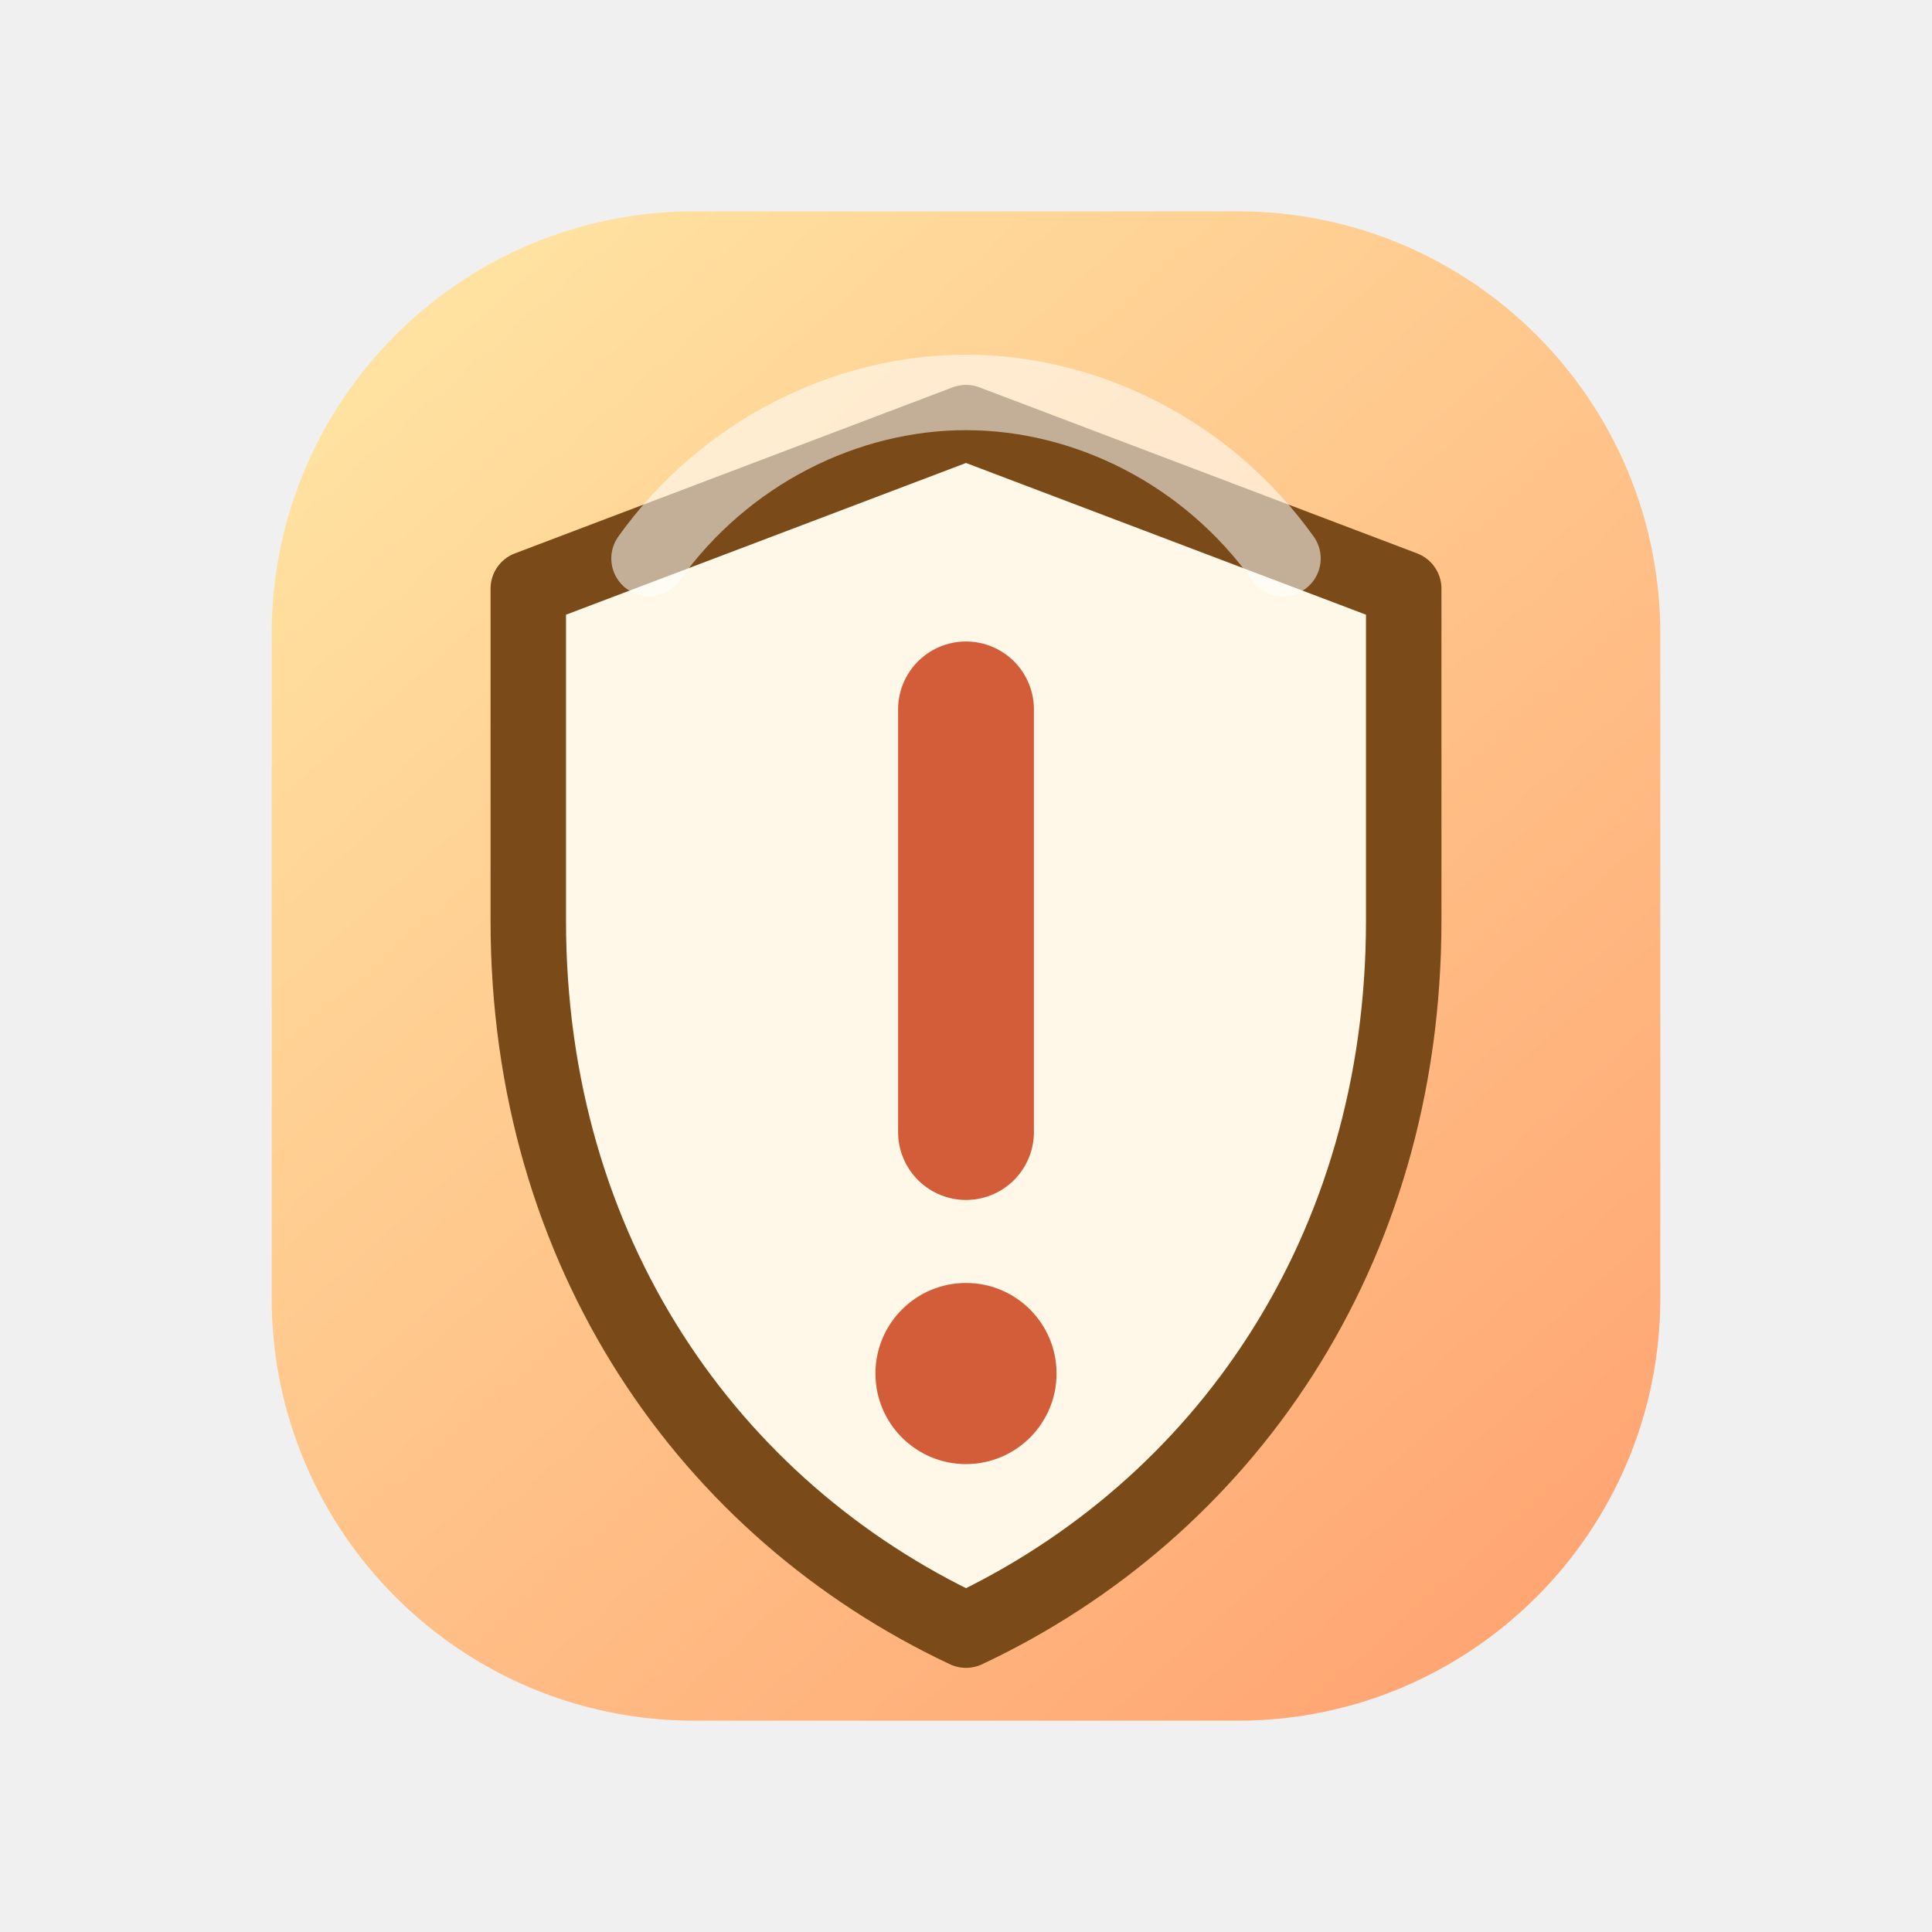
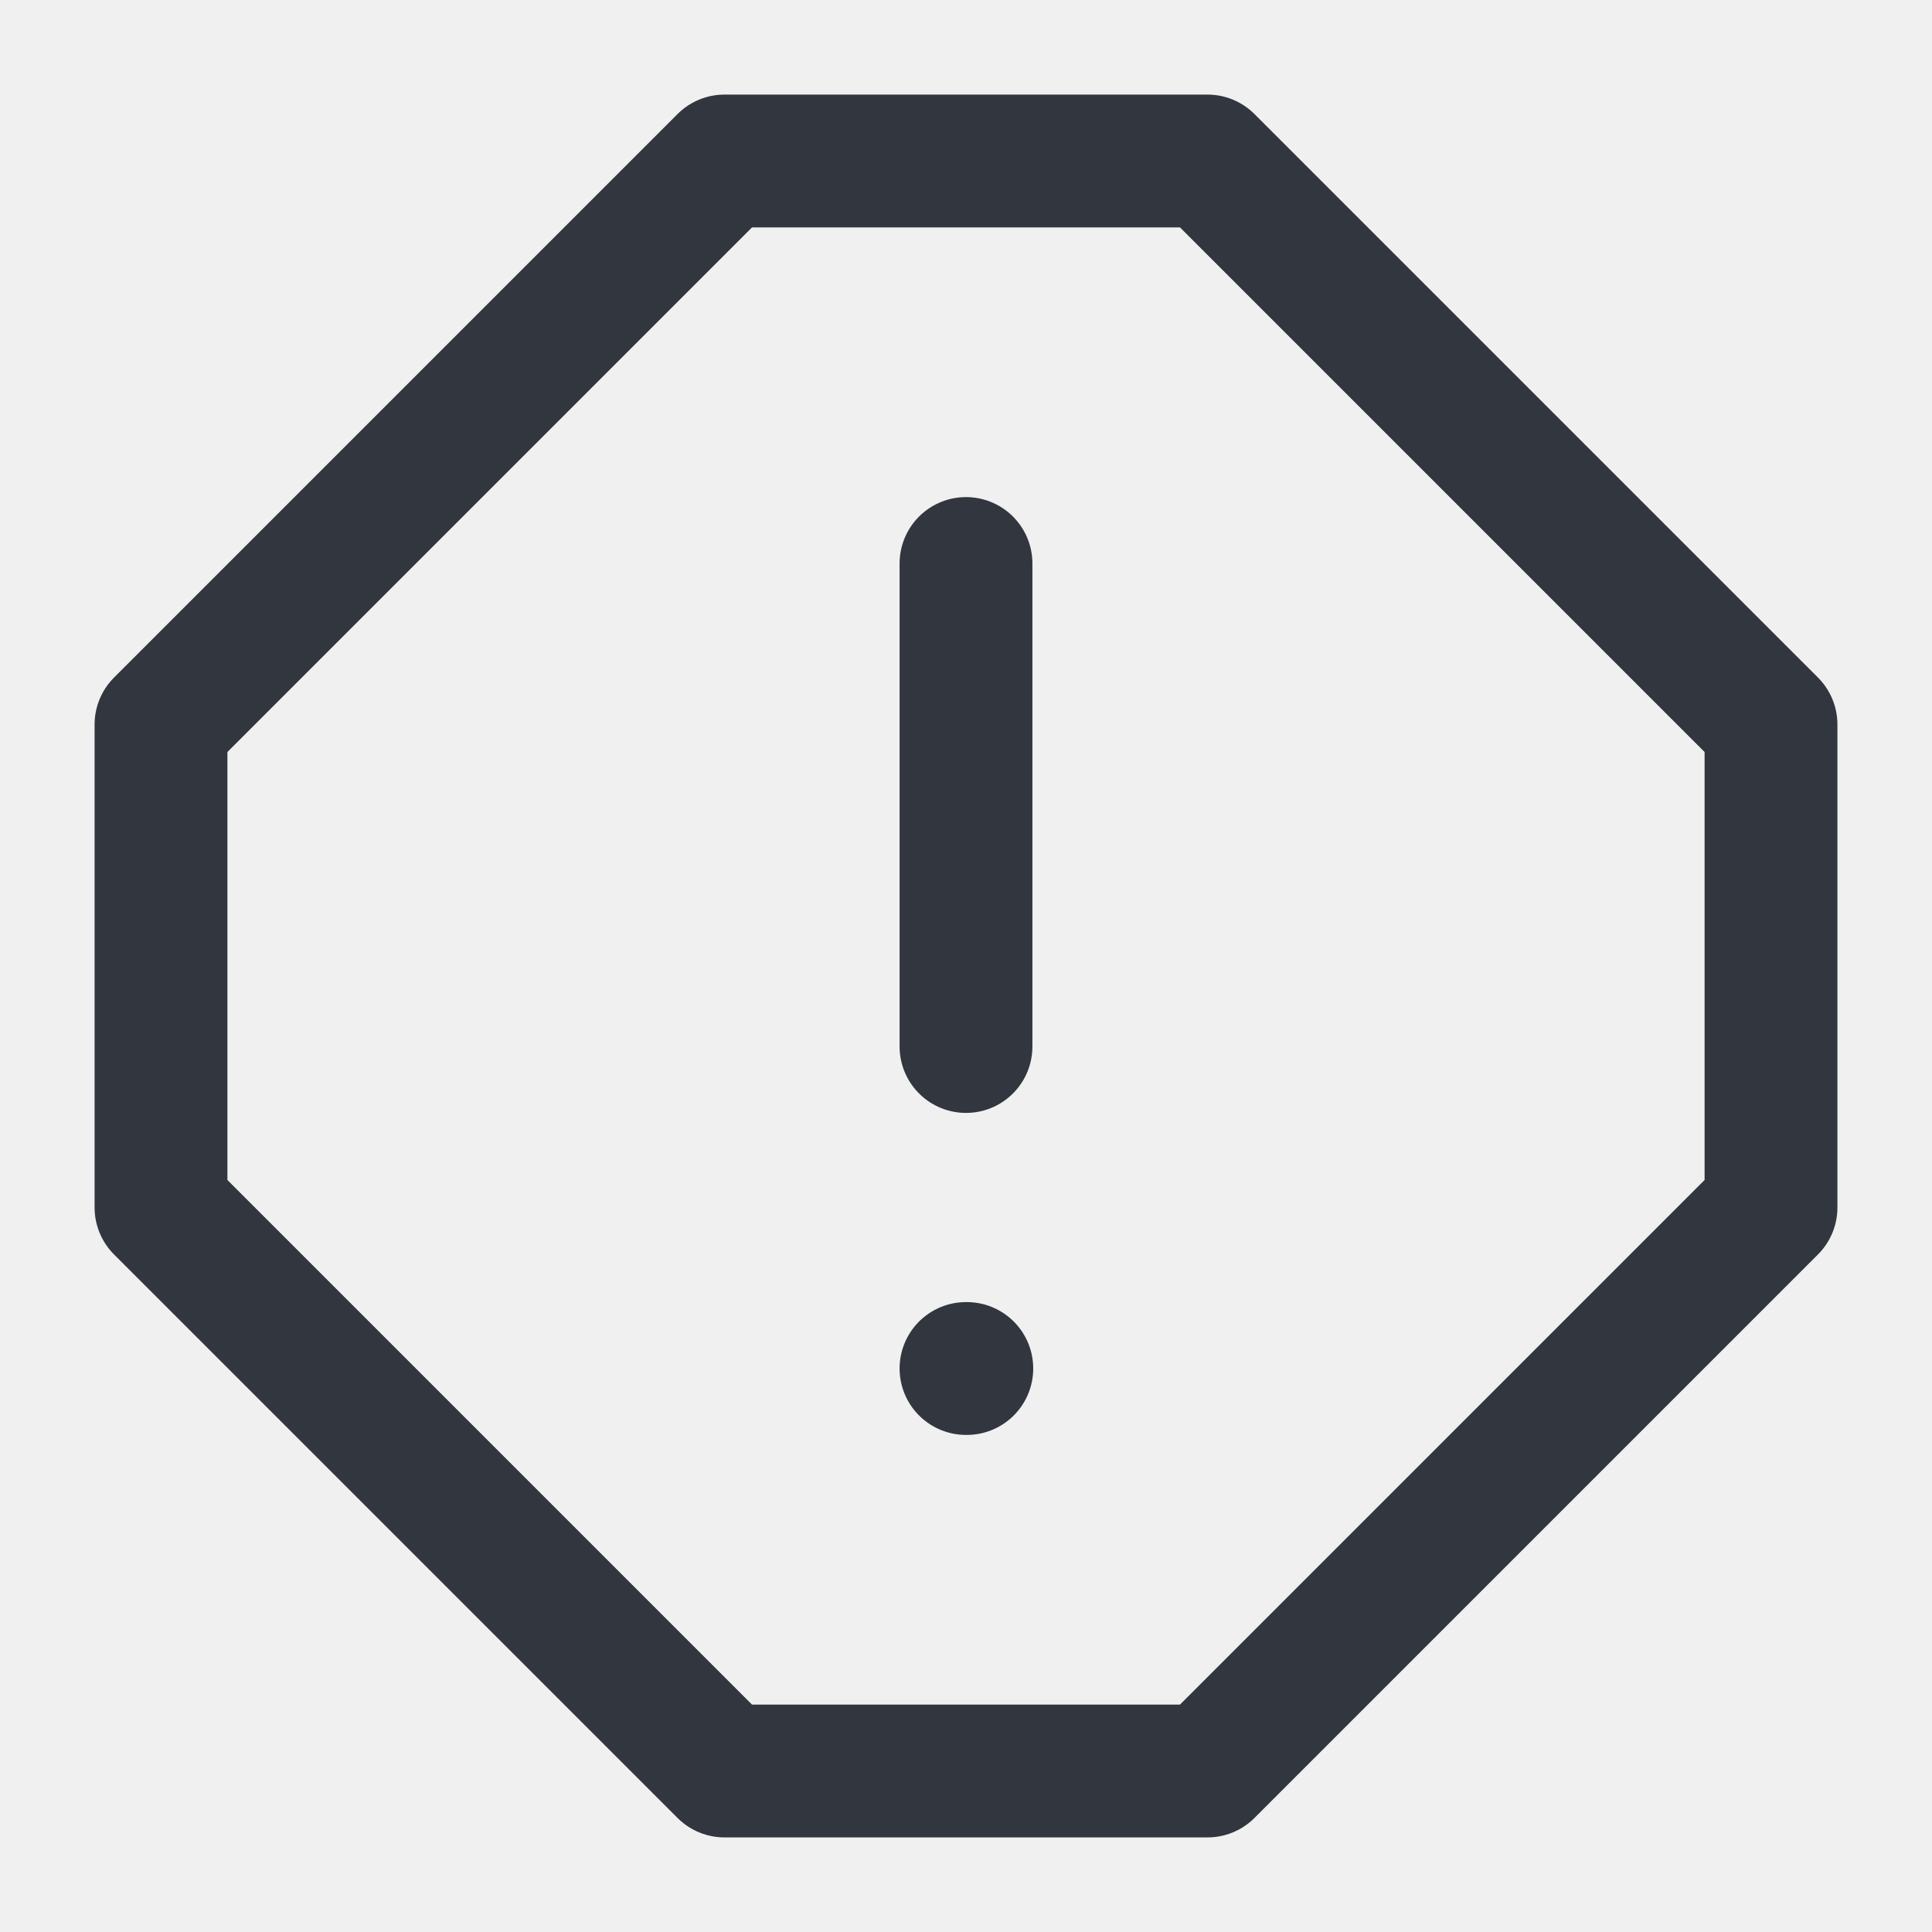
- <svg xmlns="http://www.w3.org/2000/svg" width="128" height="128" viewBox="0 0 128 128">
-   <defs>
-     <linearGradient id="g" x1="18" y1="12" x2="110" y2="116" gradientUnits="userSpaceOnUse">
-       <stop offset="0" stop-color="#FFE9A6" />
-       <stop offset="1" stop-color="#FF9F6E" />
-     </linearGradient>
-   </defs>
-   <rect x="18" y="14" width="92" height="100" rx="28" fill="url(#g)" />
-   <path d="M64 28l29 11v22c0 22-12 39-29 47-17-8-29-25-29-47V39l29-11z" fill="#FFF8E8" stroke="#7A4B18" stroke-width="5" stroke-linejoin="round" />
-   <path d="M64 47v28" stroke="#D35D38" stroke-width="9" stroke-linecap="round" />
-   <circle cx="64" cy="91" r="6" fill="#D35D38" />
-   <path d="M43 37c5-7 13-11 21-11s16 4 21 11" fill="none" stroke="#FFFFFF" stroke-opacity="0.55" stroke-width="5" stroke-linecap="round" />
+ <svg xmlns="http://www.w3.org/2000/svg" width="24" height="24" viewBox="0 0 24 24" fill="none">
+   <path d="M9 2h6l7 7v6l-7 7H9l-7-7V9z M12 7v6 M12 17h.01" stroke="#32363E" stroke-width="1.65" stroke-linecap="round" stroke-linejoin="round" />
</svg>
